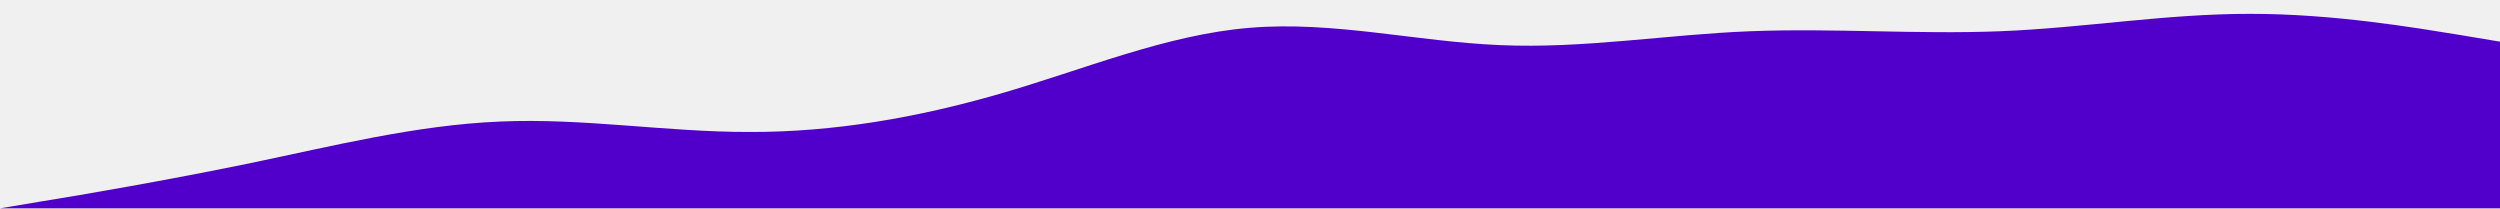
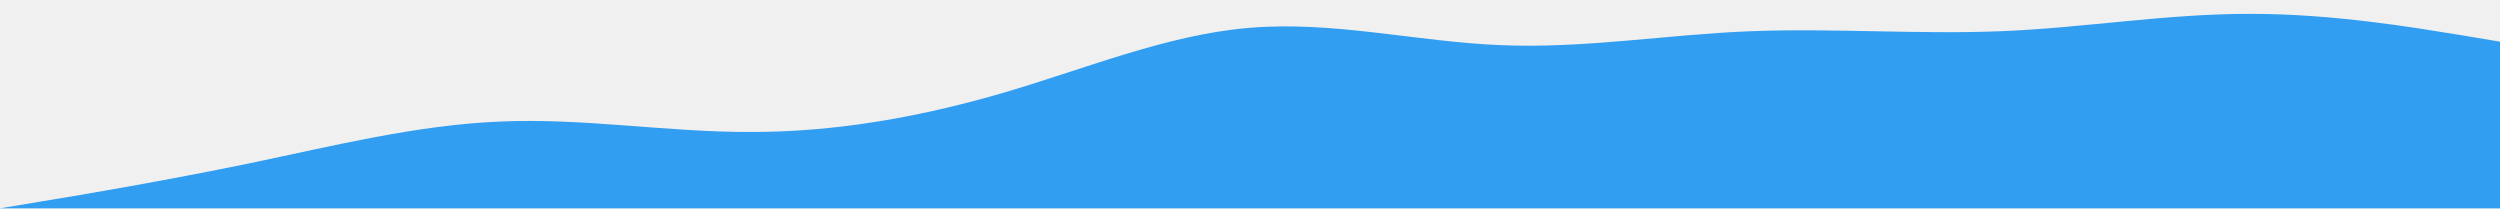
<svg xmlns="http://www.w3.org/2000/svg" width="1440" height="120" viewBox="0 0 1440 120" fill="none">
-   <g clip-path="url(#clip0_85_211)">
-     <path d="M0 120L24 115.987C48 112.125 96 103.875 144 94.013C192 84 240 72 288 70.013C336 67.875 384 76.125 432 76.013C480 76.125 528 67.875 576 54C624 40.125 672 19.875 720 16.012C768 12 816 24 864 25.988C912 28.125 960 19.875 1008 18C1056 16.125 1104 19.875 1152 18C1200 16.125 1248 7.875 1296 7.987C1344 7.875 1392 16.125 1416 19.988L1440 24V120H1416C1392 120 1344 120 1296 120C1248 120 1200 120 1152 120C1104 120 1056 120 1008 120C960 120 912 120 864 120C816 120 768 120 720 120C672 120 624 120 576 120C528 120 480 120 432 120C384 120 336 120 288 120C240 120 192 120 144 120C96 120 48 120 24 120H0Z" fill="#5000CA" />
+   <g clip-path="url(#clip0_112_1000)">
+     <path d="M0 120L24 115.987C48 112.125 96 103.875 144 94.013C192 84 240 72 288 70.013C336 67.875 384 76.125 432 76.013C480 76.125 528 67.875 576 54C624 40.125 672 19.875 720 16.012C768 12 816 24 864 25.988C912 28.125 960 19.875 1008 18C1056 16.125 1104 19.875 1152 18C1200 16.125 1248 7.875 1296 7.987C1344 7.875 1392 16.125 1416 19.988L1440 24V120H1416C1392 120 1344 120 1296 120C1248 120 1200 120 1152 120C1104 120 1056 120 1008 120C960 120 912 120 864 120C816 120 768 120 720 120C672 120 624 120 576 120C528 120 480 120 432 120C384 120 336 120 288 120C240 120 192 120 144 120C96 120 48 120 24 120H0Z" fill="#329EF1" />
  </g>
  <defs>
-     <clipPath id="clip0_85_211">
+     <clipPath id="clip0_112_1000">
      <rect width="1440" height="120" fill="white" />
    </clipPath>
  </defs>
</svg>
